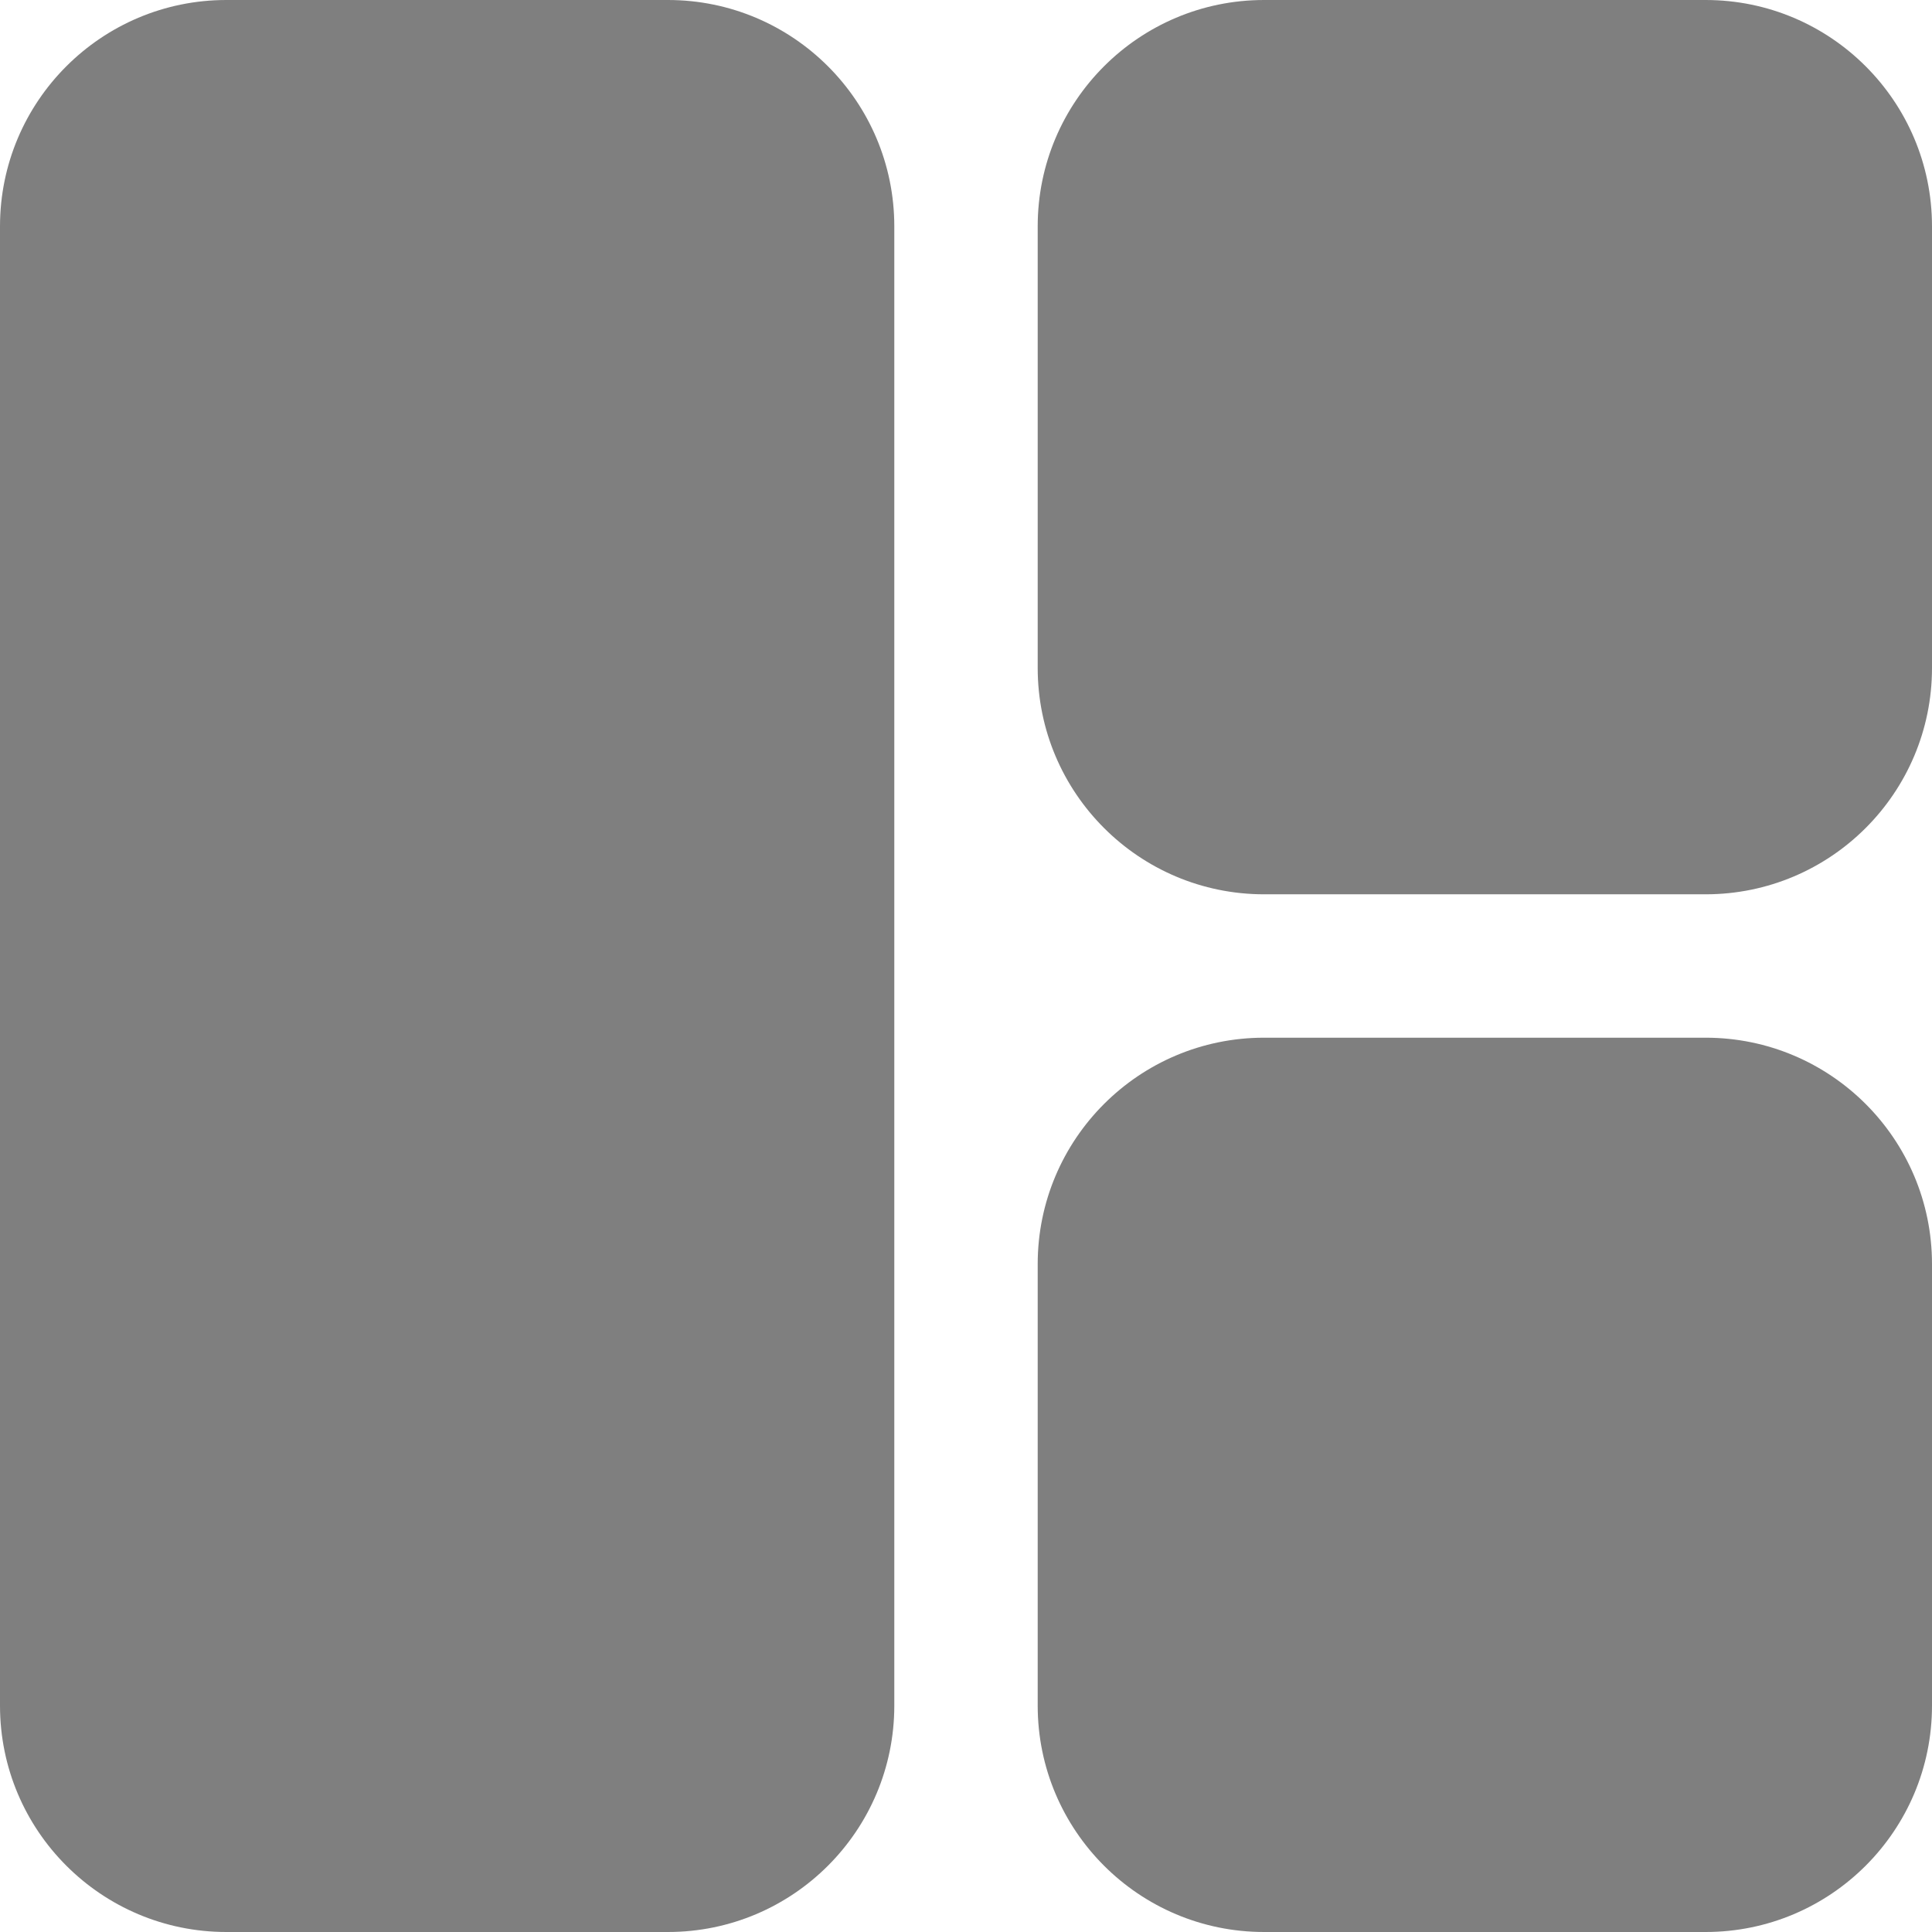
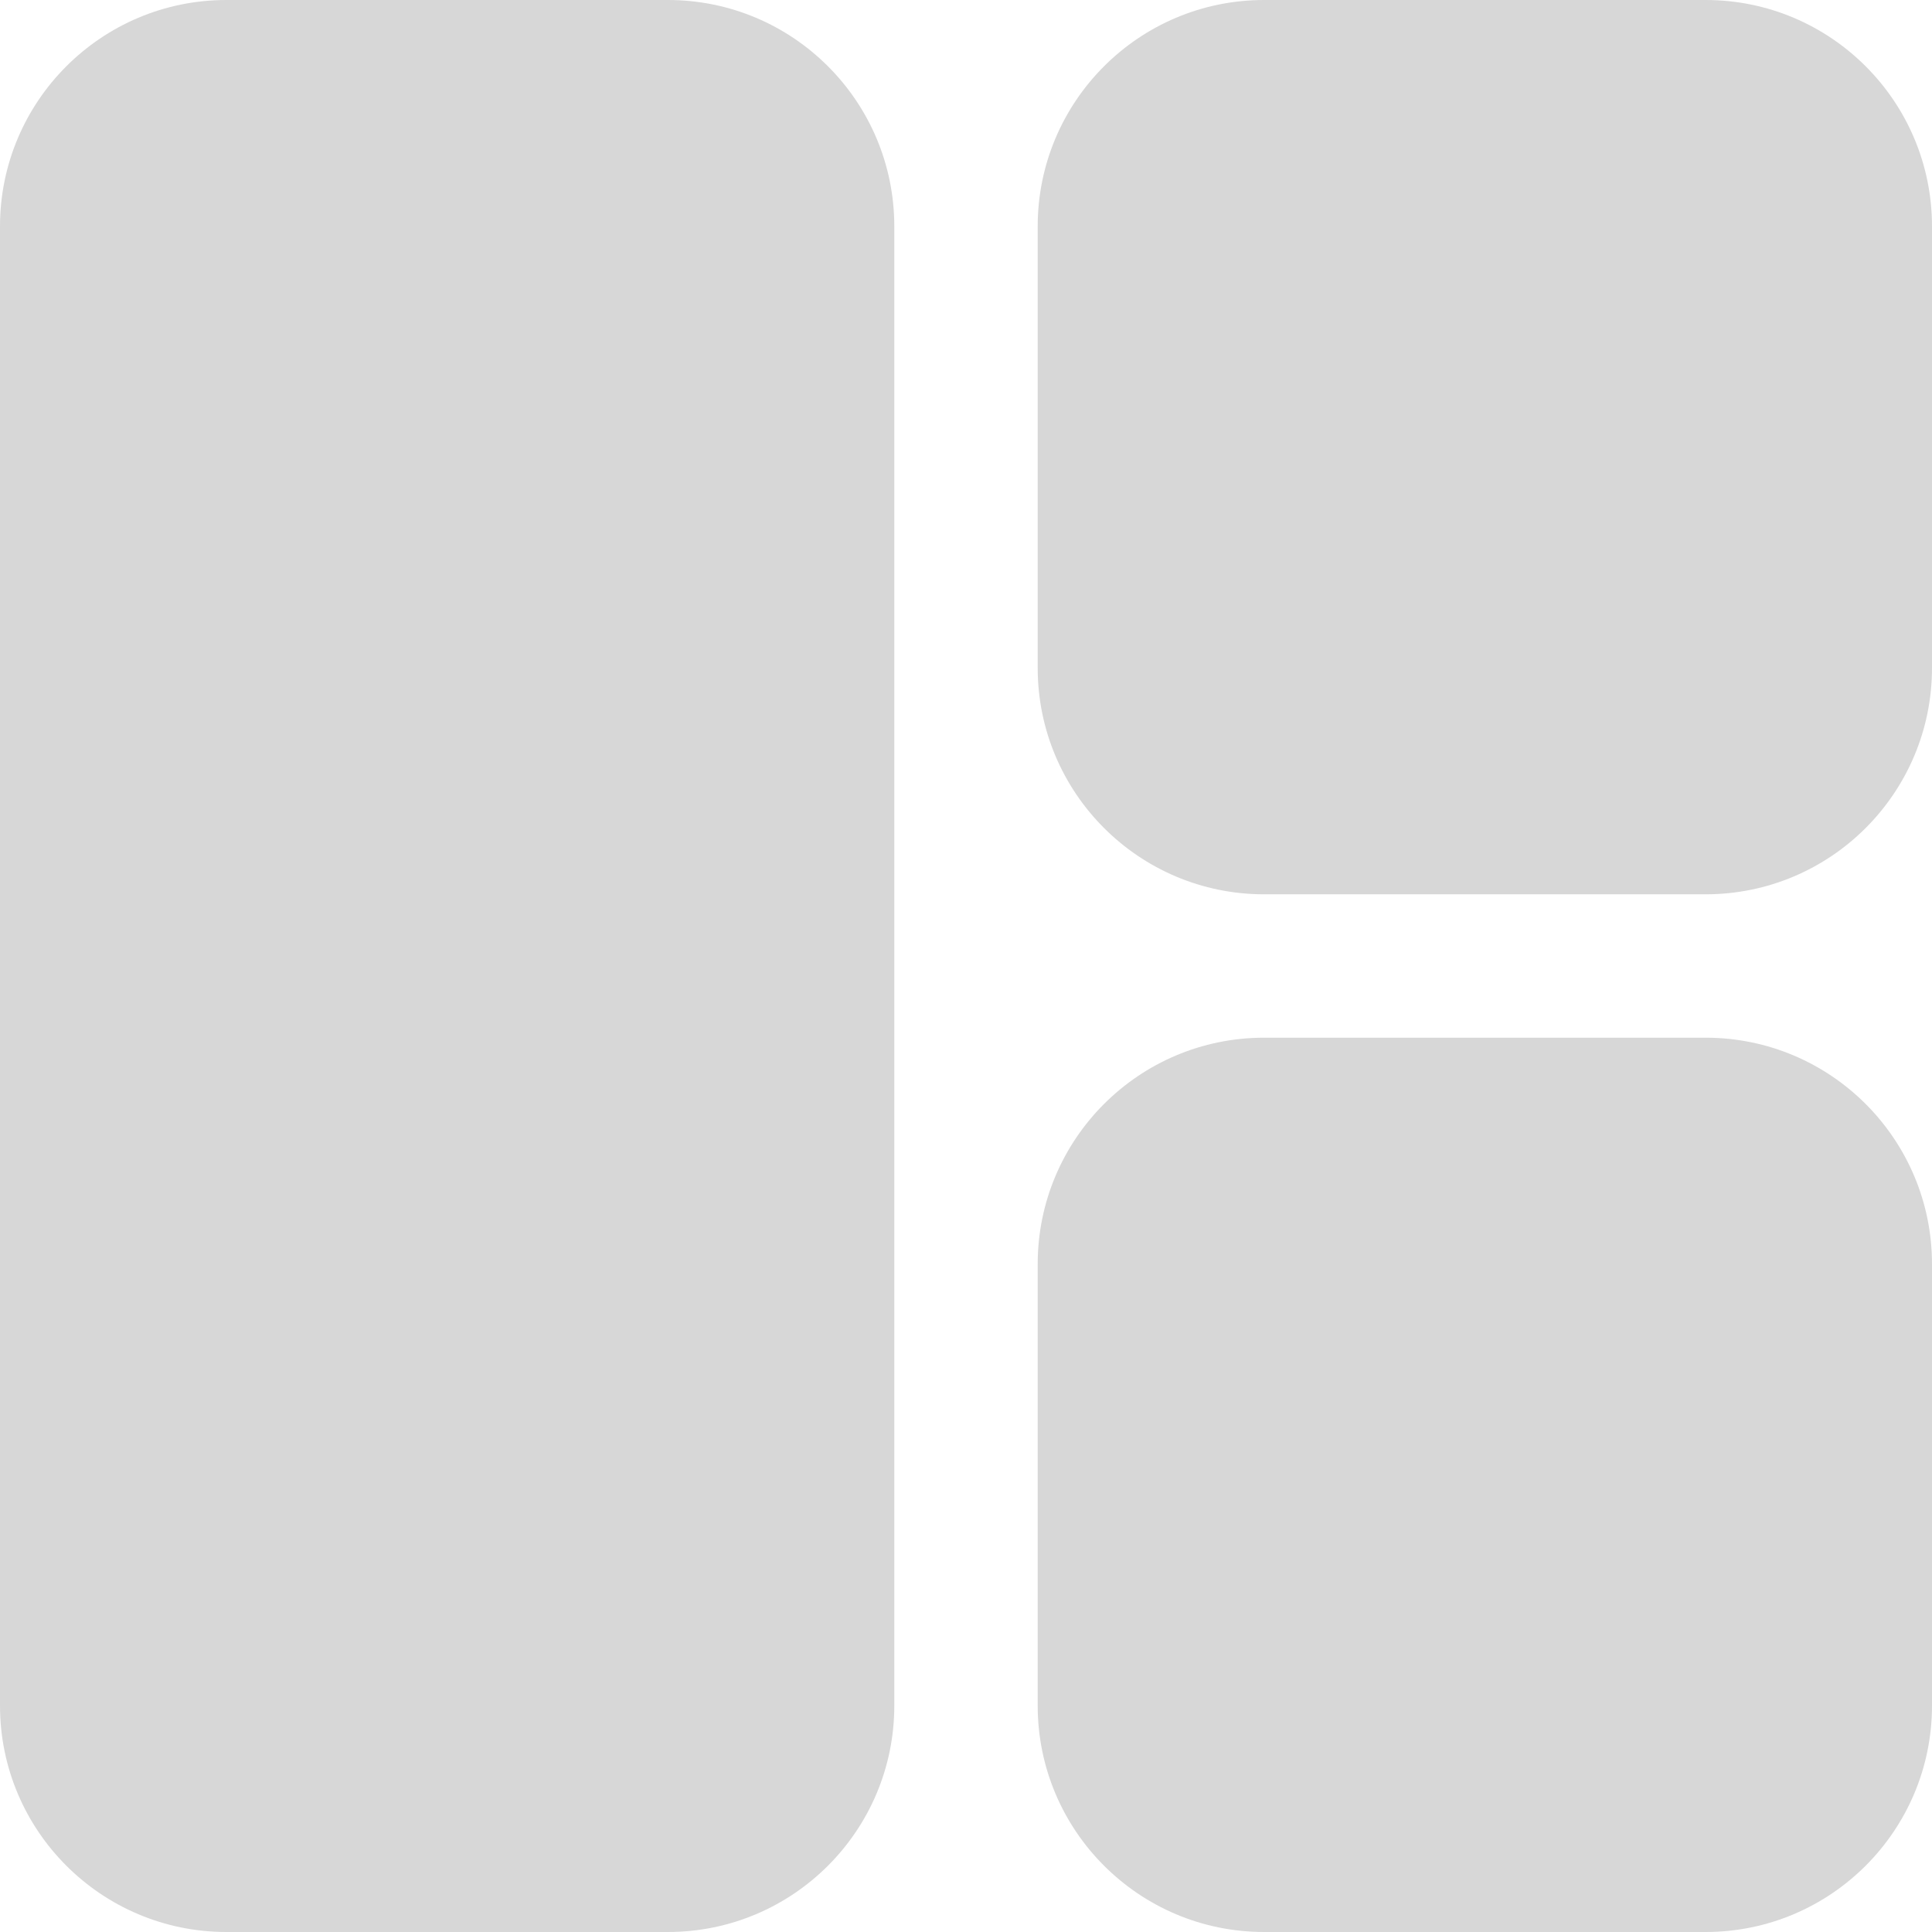
<svg xmlns="http://www.w3.org/2000/svg" xmlns:ns1="http://vectornator.io" height="100%" stroke-miterlimit="10" style="fill-rule:nonzero;clip-rule:evenodd;stroke-linecap:round;stroke-linejoin:round;" version="1.1" viewBox="0 0 1024 1024" width="100%" xml:space="preserve">
  <defs />
  <clipPath id="ArtboardFrame">
    <rect height="1024" width="1024" x="0" y="0" />
  </clipPath>
  <g clip-path="url(#ArtboardFrame)" id="Layer-1" ns1:layerName="Layer 1">
-     <path d="M550 120C550 53.726 603.726 0 670 0L904 0C970.274 0 1024 53.726 1024 120L1024 354C1024 420.274 970.274 474 904 474L670 474C603.726 474 550 420.274 550 354L550 120Z" fill="#7f7f7f" fill-rule="nonzero" opacity="1" stroke="none" ns1:layerName="Rectangle 2" />
-     <path d="M550 670C550 603.726 603.726 550 670 550L904 550C970.274 550 1024 603.726 1024 670L1024 904C1024 970.274 970.274 1024 904 1024L670 1024C603.726 1024 550 970.274 550 904L550 670Z" fill="#7f7f7f" fill-rule="nonzero" opacity="1" stroke="none" ns1:layerName="Rectangle 3" />
-     <path d="M0 120C0 53.726 53.726-1.01806e-14 120-1.01806e-14L354-1.01806e-14C420.274-1.01806e-14 474 53.726 474 120L474 904C474 970.274 420.274 1024 354 1024L120 1024C53.726 1024 0 970.274 0 904L0 120Z" fill="#7f7f7f" fill-rule="nonzero" opacity="1" stroke="none" ns1:layerName="Rectangle 4" />
+     <path d="M550 120C550 53.726 603.726 0 670 0L904 0C970.274 0 1024 53.726 1024 120L1024 354C1024 420.274 970.274 474 904 474L670 474C603.726 474 550 420.274 550 354L550 120Z" fill="#d7d7d7" fill-rule="nonzero" opacity="1" stroke="none" ns1:layerName="Rectangle 2" />
+     <path d="M550 670C550 603.726 603.726 550 670 550L904 550C970.274 550 1024 603.726 1024 670L1024 904C1024 970.274 970.274 1024 904 1024L670 1024C603.726 1024 550 970.274 550 904L550 670Z" fill="#d7d7d7" fill-rule="nonzero" opacity="1" stroke="none" ns1:layerName="Rectangle 3" />
+     <path d="M0 120C0 53.726 53.726-1.01806e-14 120-1.01806e-14L354-1.01806e-14C420.274-1.01806e-14 474 53.726 474 120L474 904C474 970.274 420.274 1024 354 1024L120 1024C53.726 1024 0 970.274 0 904L0 120Z" fill="#d7d7d7" fill-rule="nonzero" opacity="1" stroke="none" ns1:layerName="Rectangle 4" />
  </g>
</svg>
